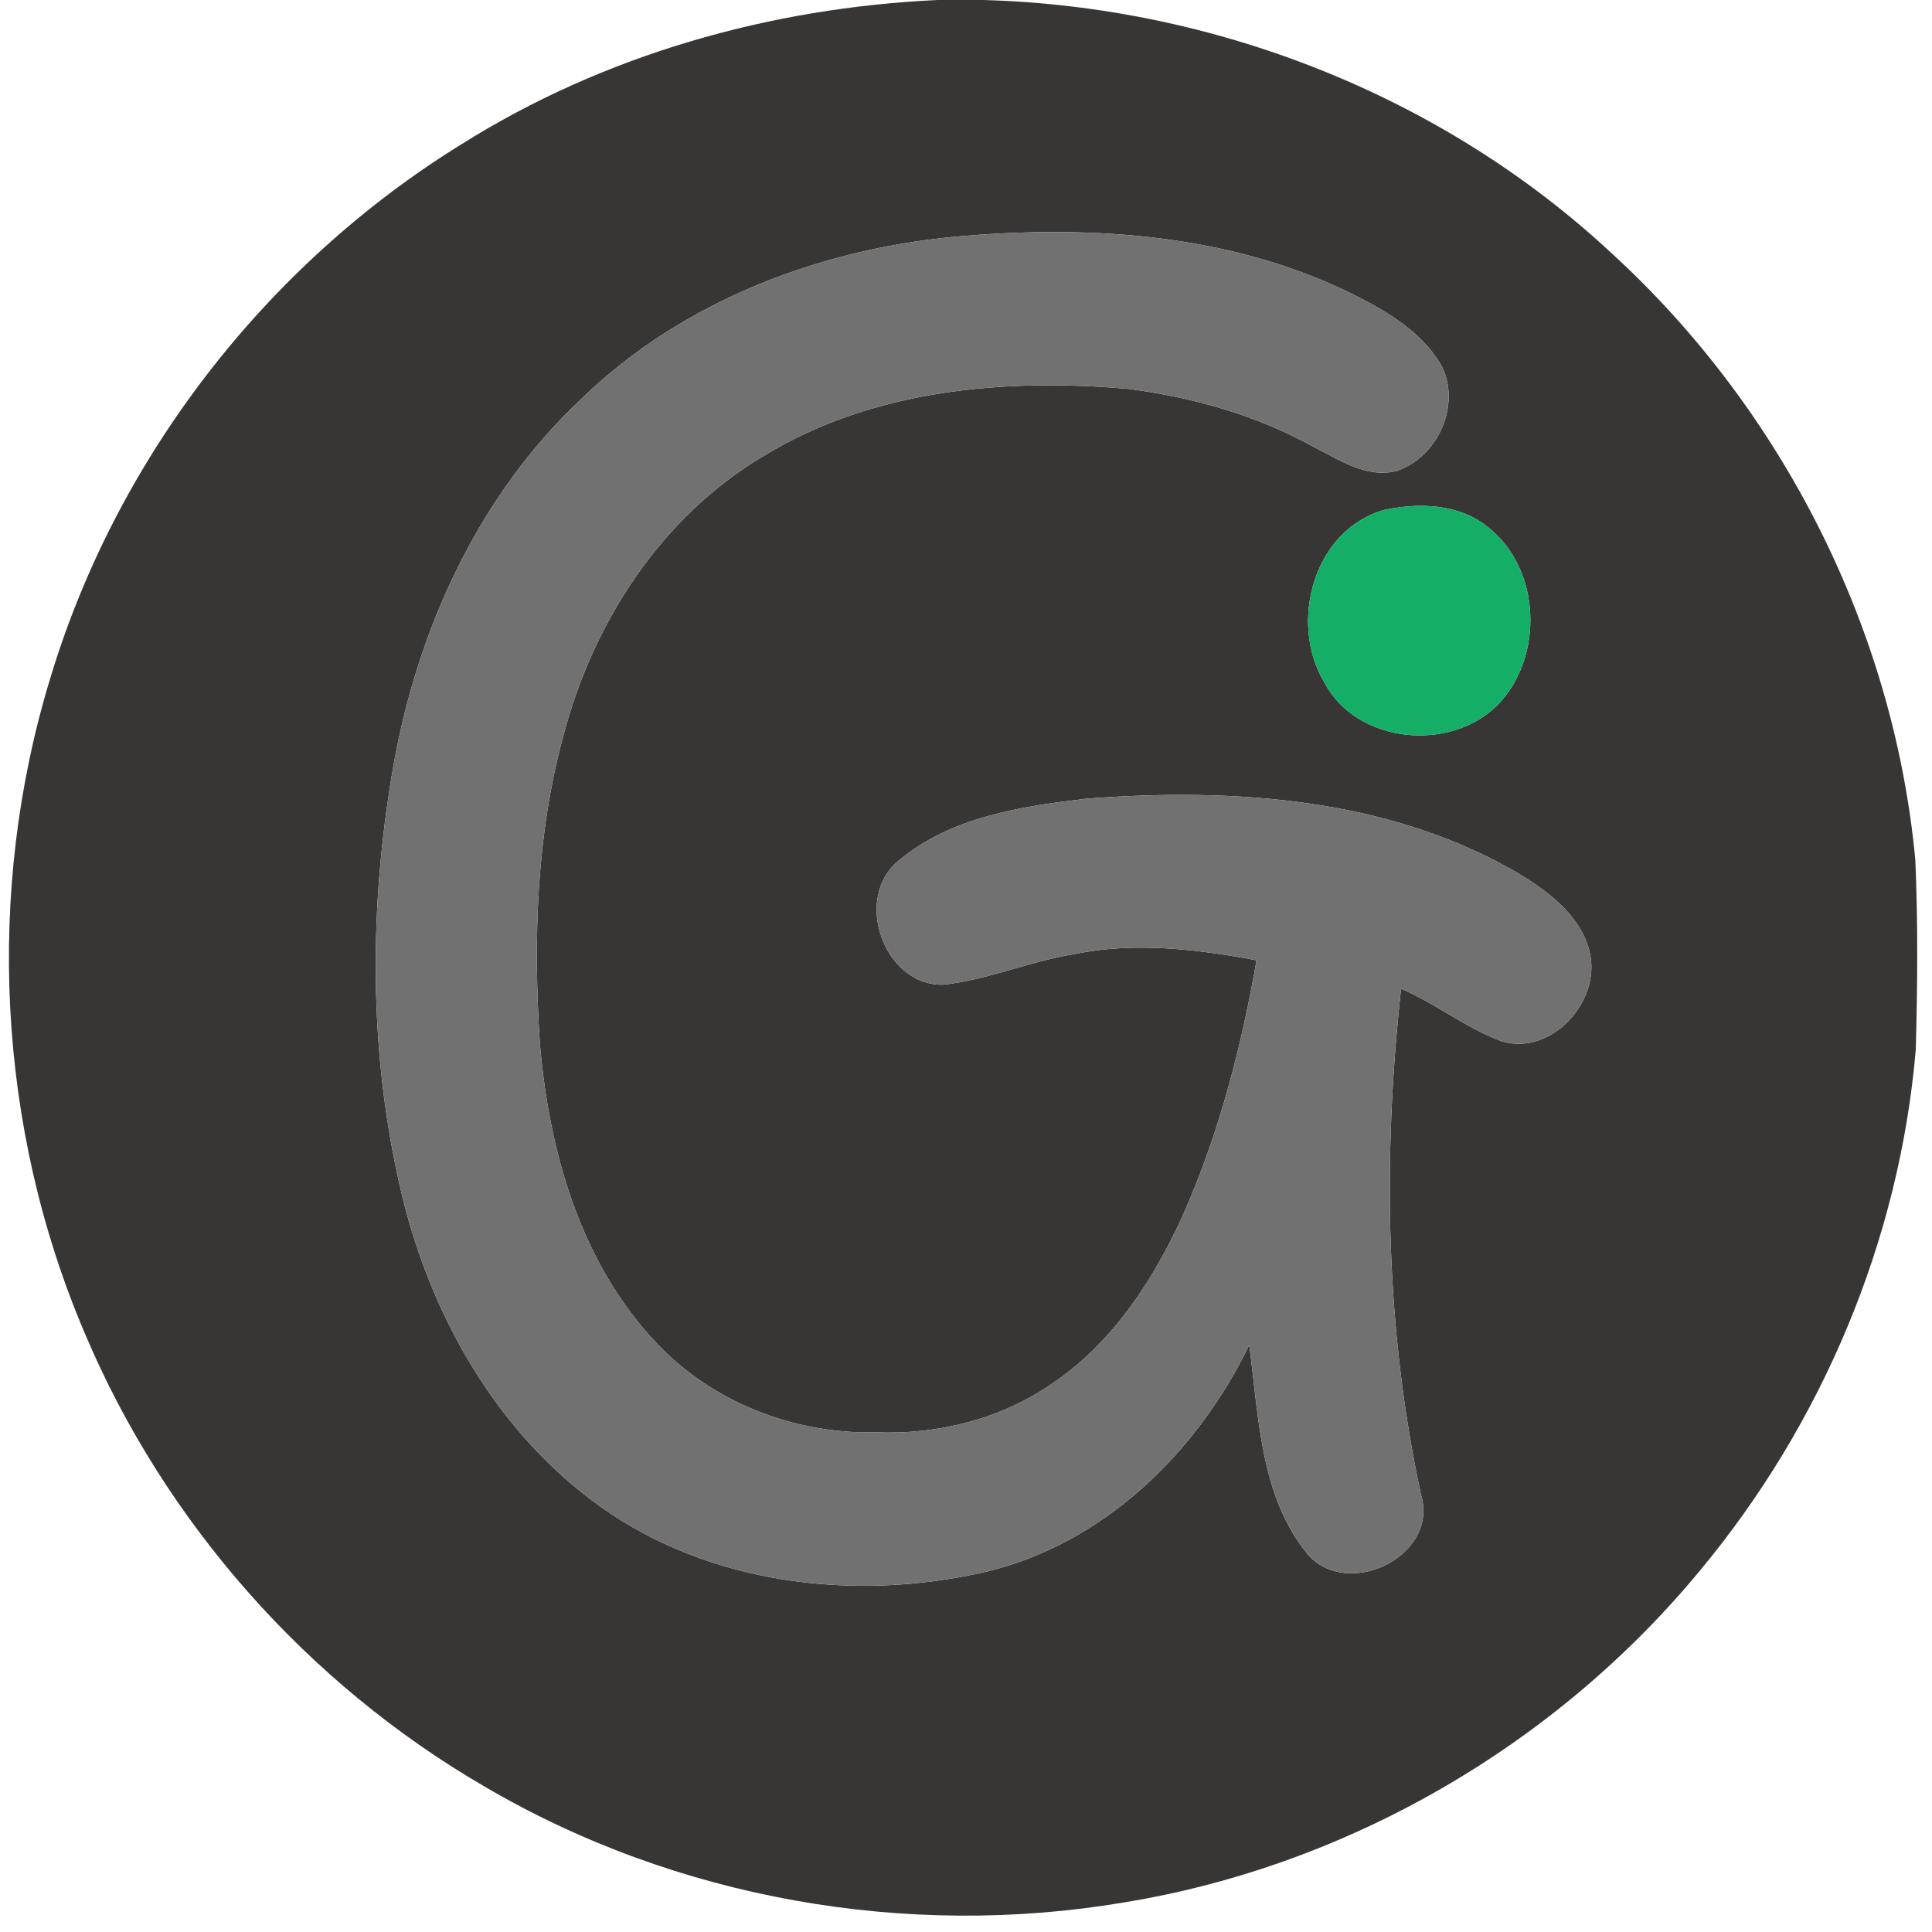
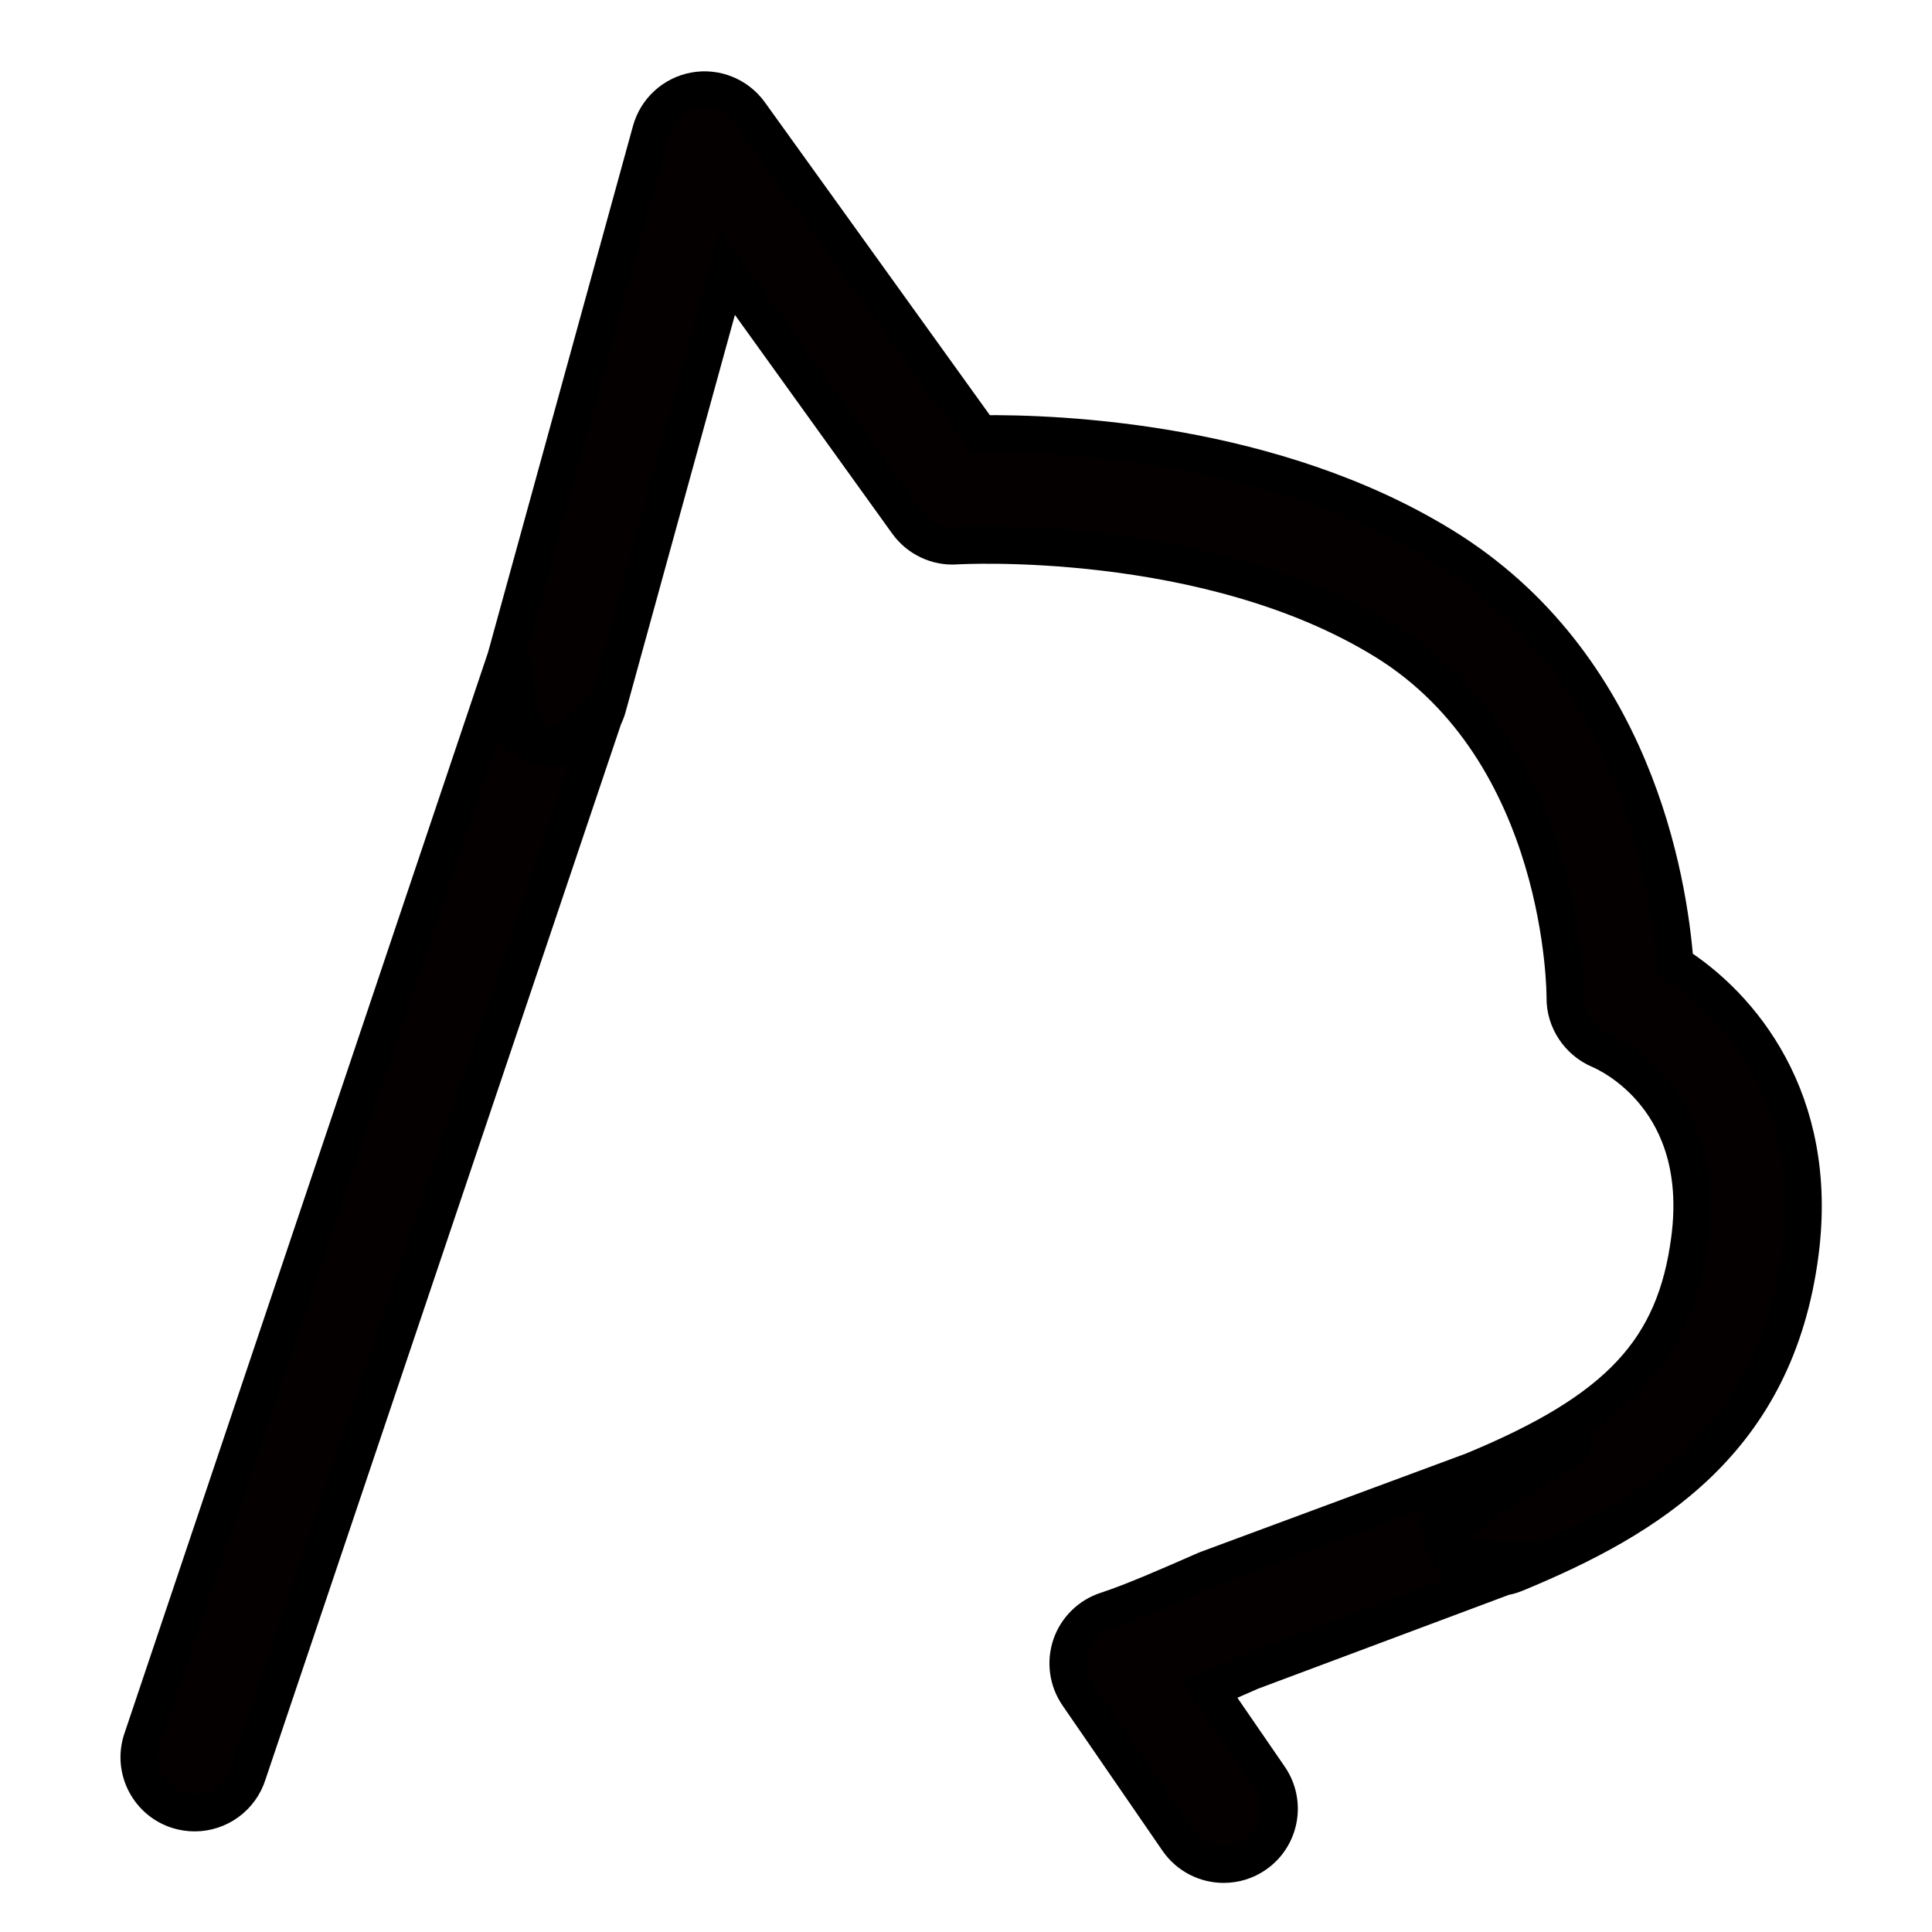
- <svg xmlns="http://www.w3.org/2000/svg" version="1.1" id="图层_1" x="0px" y="0px" width="256px" height="256px" viewBox="0 0 256 256" enable-background="new 0 0 256 256" xml:space="preserve">
-   <g id="_x23_383635ff">
-     <path fill="#383635" d="M124.24,0h6.029c30.57,0.84,60.78,12.63,83.221,33.5c22.64,20.69,37.439,49.86,40.3,80.43   c0.36,8.37,0.29,16.77,0.06,25.15c-2.14,25.24-12.439,49.641-28.64,69.08c-19.09,23.1-46.61,39.061-76.2,43.91   c-28.89,4.9-59.46-0.471-84.76-15.32c-23.51-13.641-42.44-35.04-53.02-60.1C-0.38,149.43-1.97,118.1,6.68,89.81   c8.78-29.13,28.58-54.7,54.44-70.68C79.99,7.26,102.04,1.03,124.24,0 M76.96,52.92c-13.5,12.7-21.57,30.3-24.8,48.37   c-3.33,18.93-3.36,38.61,1.17,57.351c3.91,15.959,12.59,31.209,26.1,40.899c14.58,10.479,33.91,12.7,51.12,8.75   c15.69-3.7,28.091-15.851,34.979-30.069c1.271,9.389,1.41,19.889,7.641,27.6c5.25,6.33,17.59,0.38,15.12-7.76   c-4.74-22-5.09-44.74-2.64-67.051c4.649,1.99,8.649,5.26,13.399,6.99c6.56,1.9,13.08-5.33,11.61-11.72   c-1.01-4.62-4.99-7.74-8.78-10.14c-17.271-10.42-38.28-11.8-57.93-10.31c-8.65,1.03-18,2.41-24.88,8.22   c-6.08,4.95-1.93,16.57,5.88,16.431c5.95-0.641,11.51-3.121,17.409-4.061c8-1.65,16.201-0.65,24.141,0.82   c-2.01,11.491-4.95,22.901-9.68,33.6c-3.92,8.7-9.391,17.12-17.45,22.52c-6.79,4.701-15.17,6.771-23.37,6.431   c-10.73,0.25-21.58-3.95-28.98-11.8c-10.16-10.69-14.32-25.58-15.5-39.961c-0.85-13.5-0.47-27.259,3.09-40.379   c3.91-15.15,13.08-29.32,26.75-37.34c14.38-8.71,31.82-10.23,48.23-8.77c8.48,1.11,16.87,3.46,24.37,7.62   c3.431,1.72,7.011,4.22,11.05,3.26c5.58-1.83,8.76-8.98,5.86-14.21c-2.81-4.62-7.729-7.33-12.45-9.63   c-15.609-7.47-33.42-8.72-50.44-7.34C109.26,32.72,90.56,39.7,76.96,52.92 M183.34,67.59c-9.29,2.67-12.59,14.91-7.88,22.8   c4.25,8.13,16.601,9.35,22.95,3.06c6.21-6.34,5.83-18.11-1.29-23.63C193.311,66.72,187.939,66.57,183.34,67.59z" />
-   </g>
-   <g id="_x23_727171ff">
-     <path fill="#727171" d="M76.96,52.92c13.6-13.22,32.3-20.2,51.02-21.68c17.02-1.38,34.831-0.13,50.44,7.34   c4.721,2.3,9.641,5.01,12.45,9.63c2.899,5.23-0.28,12.38-5.86,14.21c-4.039,0.96-7.619-1.54-11.05-3.26   c-7.5-4.16-15.89-6.51-24.37-7.62c-16.41-1.46-33.85,0.06-48.23,8.77C87.69,68.33,78.52,82.5,74.61,97.65   c-3.56,13.12-3.94,26.88-3.09,40.379c1.18,14.381,5.34,29.271,15.5,39.961c7.4,7.85,18.25,12.05,28.98,11.8   c8.2,0.34,16.58-1.729,23.37-6.431c8.06-5.399,13.53-13.819,17.45-22.52c4.729-10.699,7.67-22.109,9.68-33.6   c-7.939-1.47-16.141-2.47-24.141-0.82c-5.899,0.94-11.459,3.42-17.409,4.061c-7.81,0.14-11.96-11.48-5.88-16.431   c6.88-5.81,16.23-7.19,24.88-8.22c19.649-1.49,40.659-0.11,57.93,10.31c3.79,2.4,7.771,5.52,8.78,10.14   c1.47,6.39-5.051,13.621-11.61,11.72c-4.75-1.73-8.75-5-13.399-6.99c-2.45,22.311-2.101,45.051,2.64,67.051   c2.47,8.14-9.87,14.09-15.12,7.76c-6.23-7.711-6.37-18.211-7.641-27.6c-6.889,14.219-19.289,26.369-34.979,30.069   c-17.21,3.95-36.54,1.729-51.12-8.75c-13.51-9.69-22.19-24.94-26.1-40.899c-4.53-18.74-4.5-38.42-1.17-57.351   C55.39,83.22,63.46,65.62,76.96,52.92z" />
-   </g>
-   <g id="_x23_14ae67ff">
-     <path fill="#14AE67" d="M183.34,67.59c4.6-1.02,9.971-0.87,13.78,2.23c7.12,5.52,7.5,17.29,1.29,23.63   c-6.35,6.29-18.7,5.07-22.95-3.06C170.75,82.5,174.05,70.26,183.34,67.59z" />
-   </g>
+ <svg xmlns="http://www.w3.org/2000/svg" version="1.1" id="图层_1" x="0px" y="0px" width="51.825px" height="51.825px" viewBox="7.263 7.263 51.825 51.825" enable-background="new 7.263 7.263 51.825 51.825" xml:space="preserve">
+   <path fill="#040000" stroke="#000000" stroke-miterlimit="10" d="M40.088,57.271c-0.475,0-0.94-0.226-1.23-0.646l-2.682-3.898  c-0.267-0.389-0.334-0.88-0.183-1.326c0.151-0.445,0.507-0.793,0.954-0.938c0.69-0.223,1.742-0.685,2.672-1.093l7.165-2.656  c6.659-2.433-1.137,1.193-0.808,1.947s3.215,0.258,2.46,0.588l-7.618,2.851c-0.373,0.164-0.75,0.33-1.119,0.487l1.615,2.349  c0.467,0.679,0.295,1.607-0.383,2.073C40.684,57.18,40.39,57.271,40.088,57.271z M47.354,49.581c-0.586,0-1.141-0.347-1.378-0.921  c-0.314-0.762,0.047-1.633,0.808-1.947c3.901-1.614,5.421-3.241,5.808-6.219c0.481-3.723-2.121-4.944-2.42-5.07  c-0.559-0.238-0.933-0.797-0.924-1.402c0.002-0.062,0.013-6.576-4.838-9.566c-4.76-2.936-11.438-2.559-11.502-2.552  c-0.506,0.035-1.006-0.201-1.305-0.618l-4.831-6.717l-3.209,11.657c-0.218,0.794-1.042,1.259-1.833,1.042  c-0.793-0.218-1.26-1.04-1.042-1.834l4.037-14.662c0.153-0.553,0.609-0.97,1.174-1.072c0.563-0.102,1.138,0.131,1.474,0.597  l6.187,8.604c2.145-0.027,7.867,0.212,12.416,3.017c5.107,3.148,6.047,8.94,6.218,11.211c1.736,1.104,3.89,3.613,3.354,7.747  c-0.655,5.051-4.052,7.114-7.625,8.592C47.744,49.543,47.55,49.582,47.354,49.581z M12.486,55.889c-0.147,0-0.296-0.021-0.443-0.066  c-0.786-0.244-1.226-1.081-0.98-1.867l9.778-29.072c0.244-0.785,0.102,2.143,0.89,2.384c0.786,0.245,1.968-1.544,1.723-0.757  l-9.544,28.33C13.71,55.479,13.122,55.889,12.486,55.889z" />
</svg>
